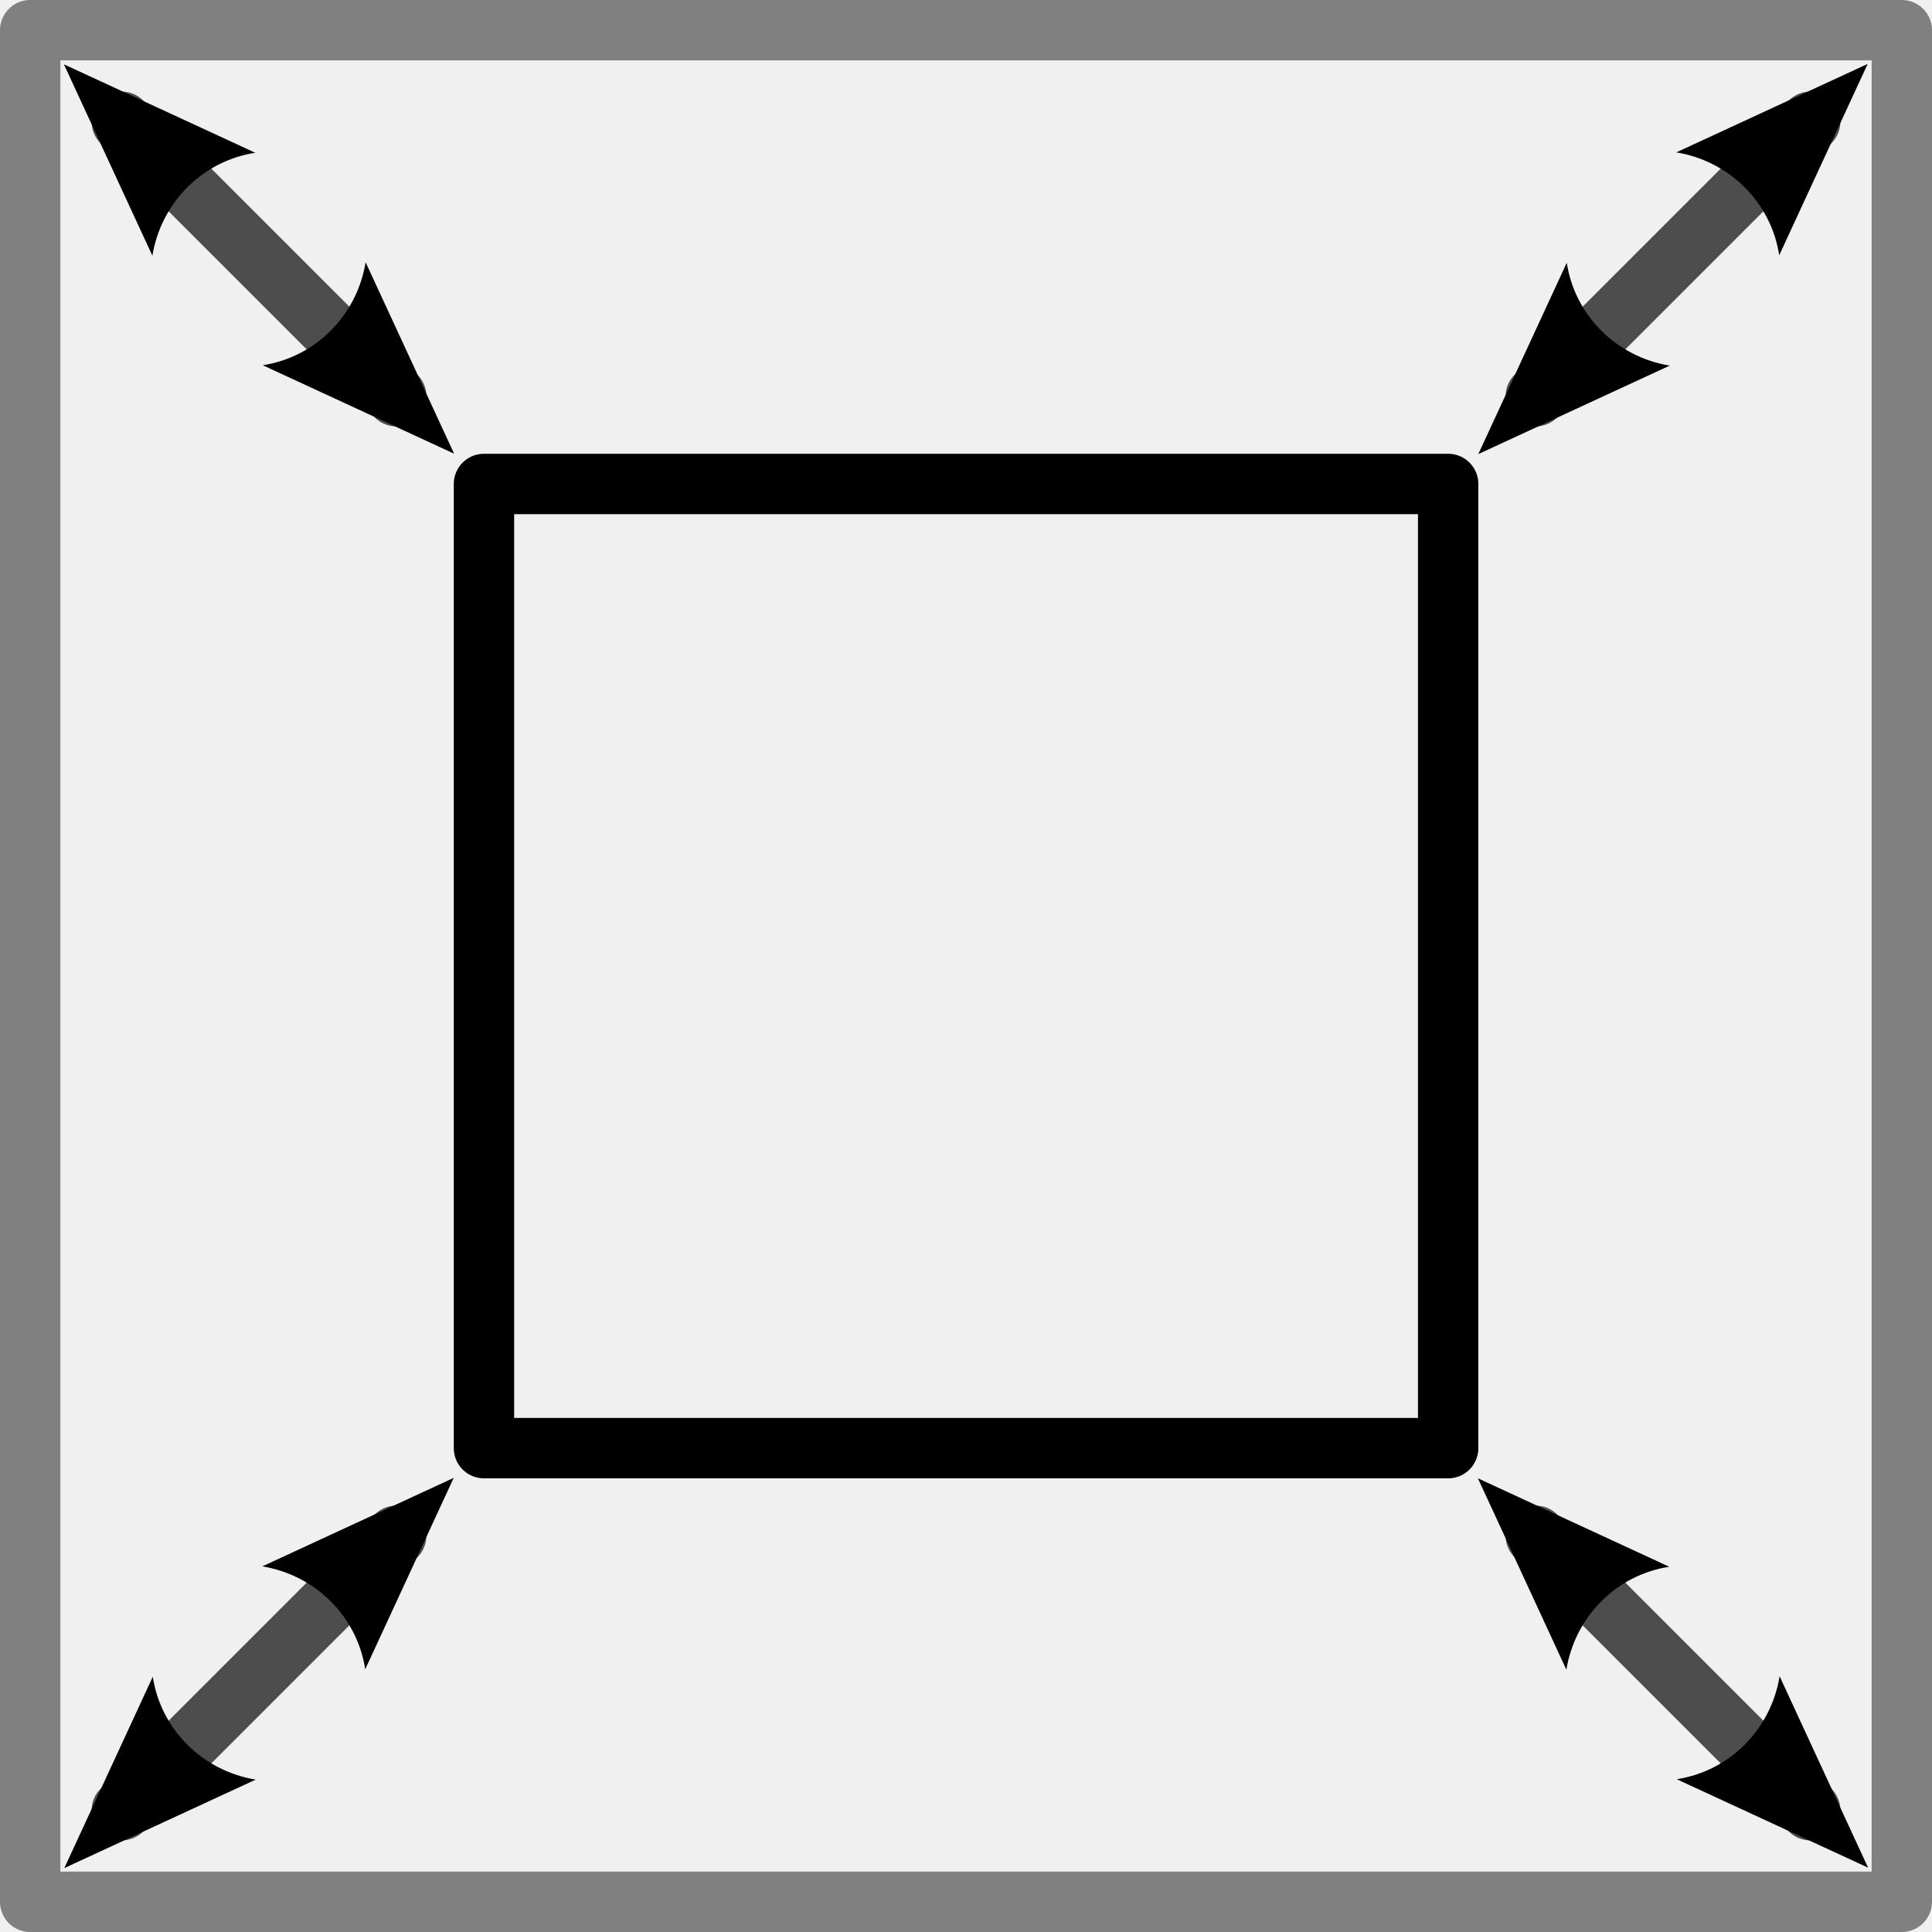
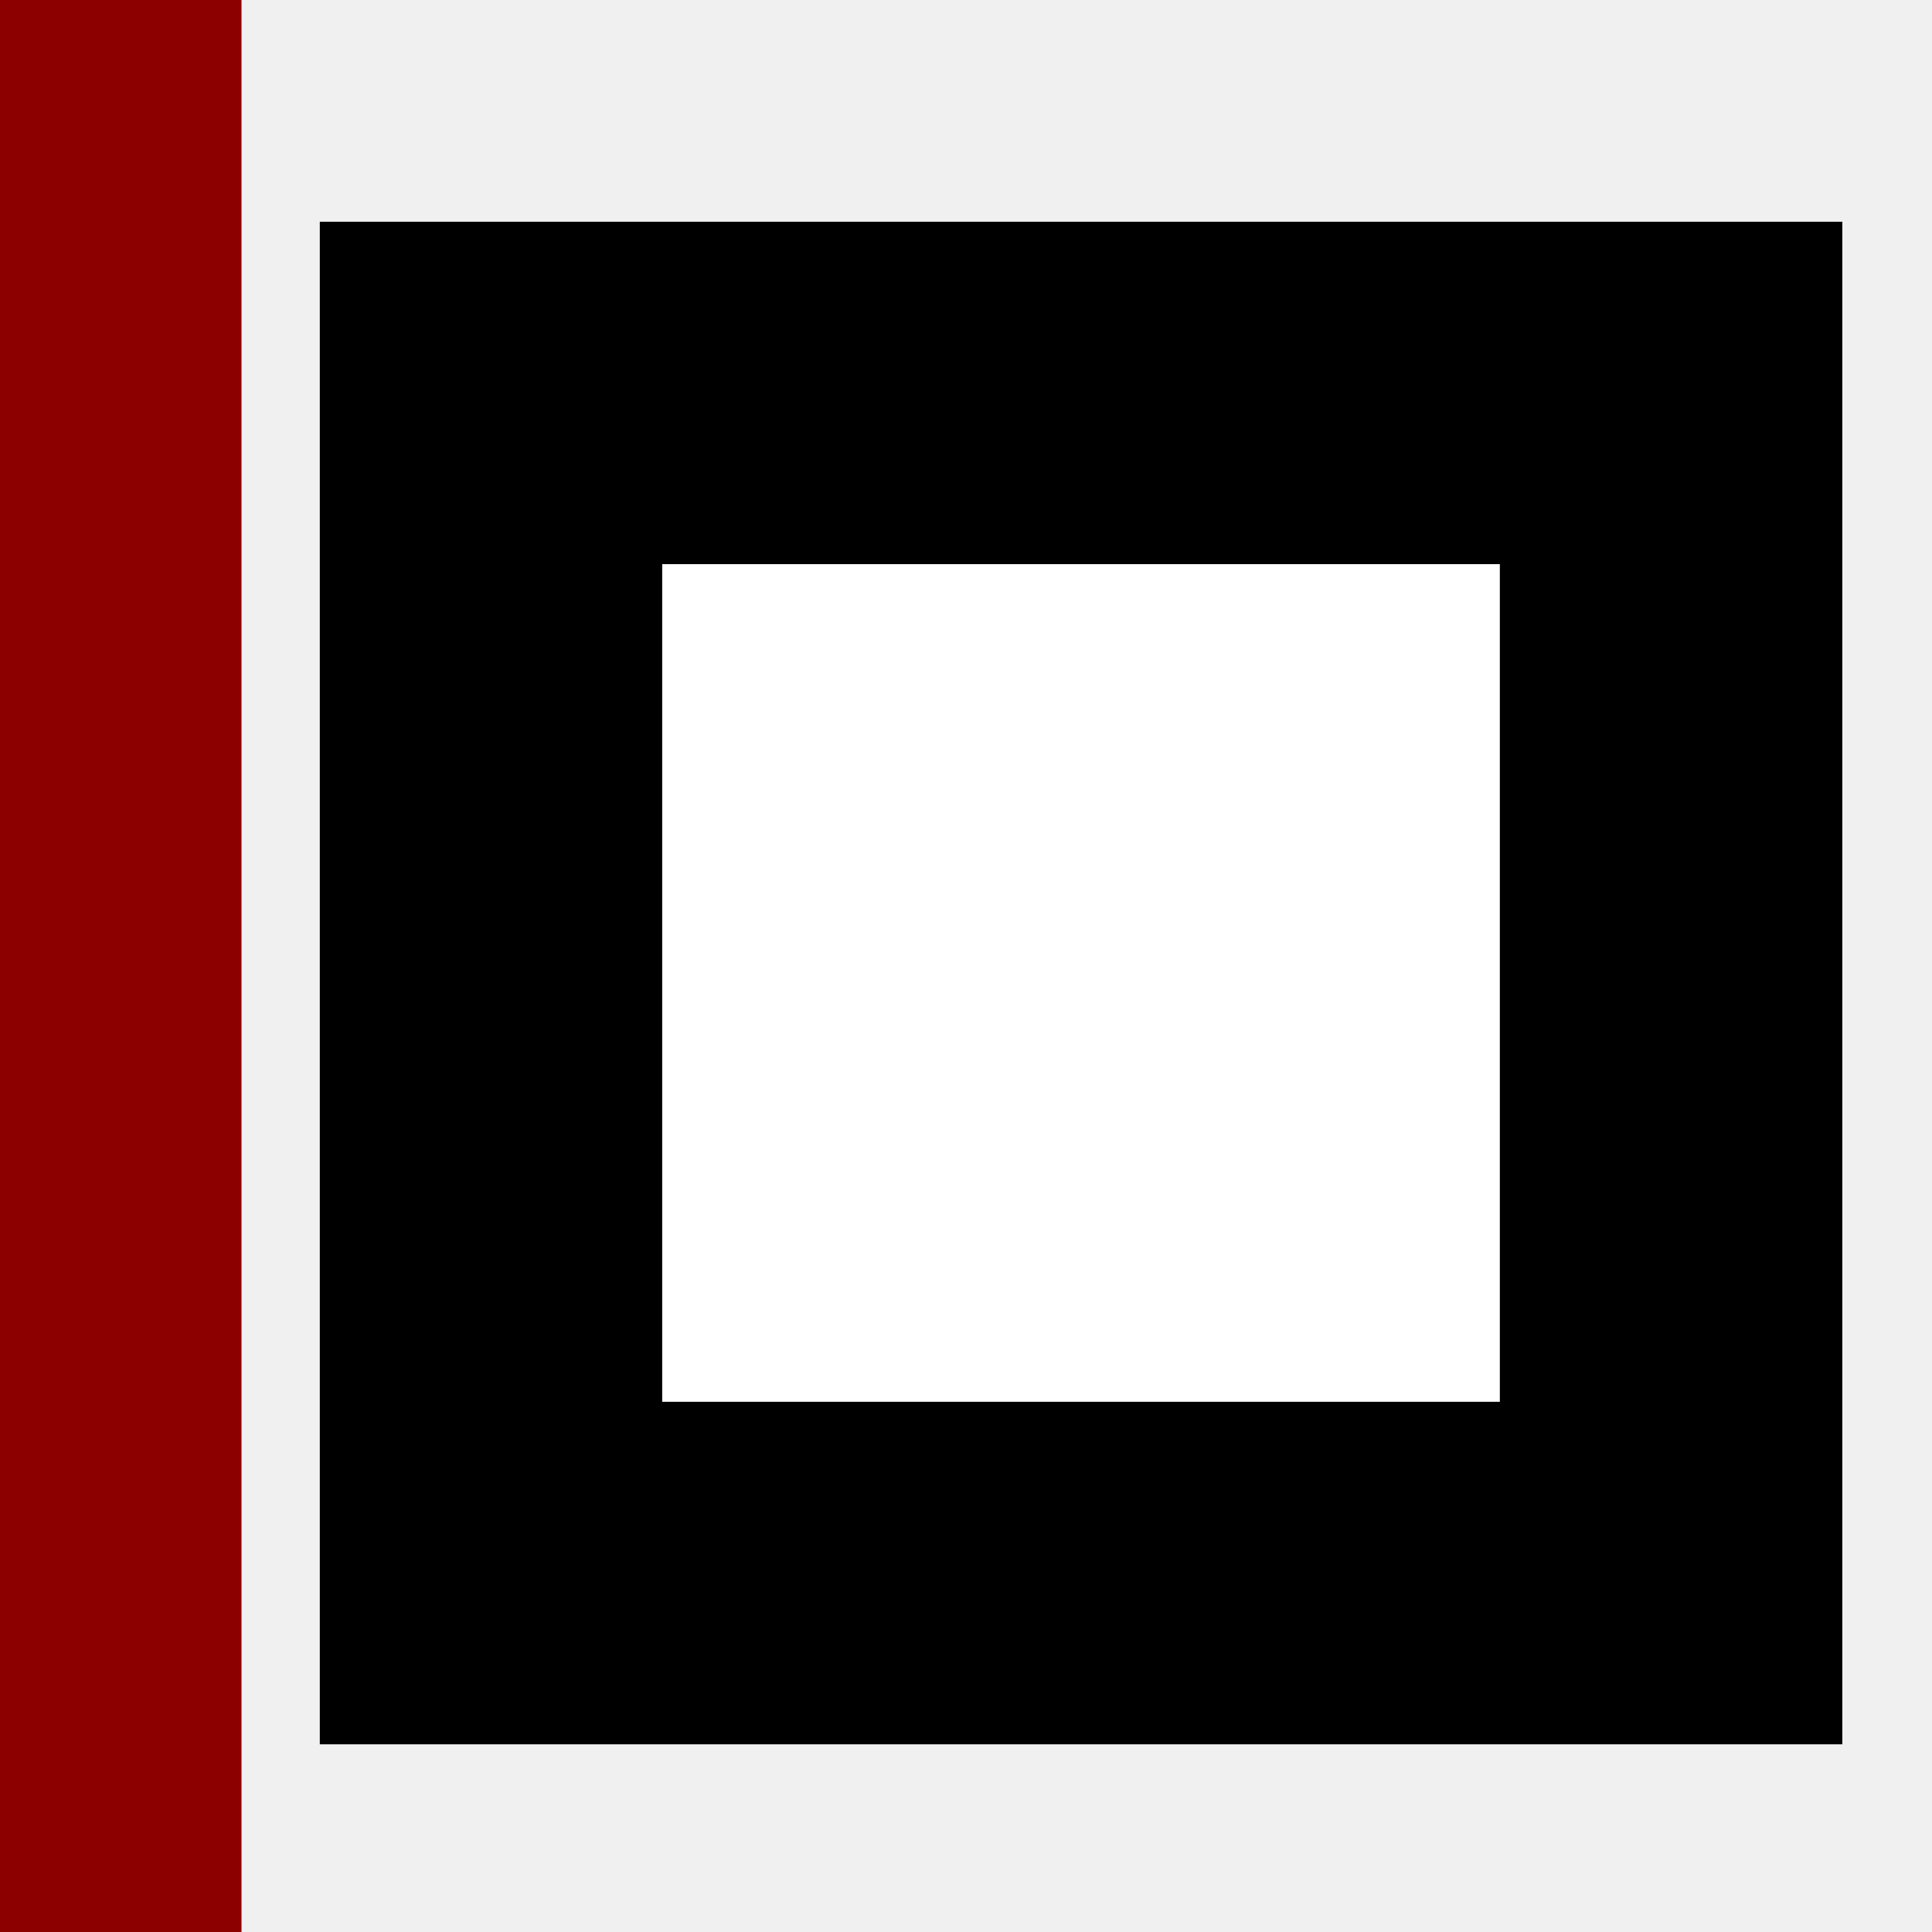
<svg xmlns="http://www.w3.org/2000/svg" width="16" height="16" id="svg2" version="1.1">
  <defs id="defs4">
    <marker orient="auto" refY="0.0" refX="0.0" id="Arrow2Sstart" style="overflow:visible">
      <path id="path4430" style="font-size:12.0;fill-rule:evenodd;stroke-width:0.625;stroke-linejoin:round" d="M 8.719,4.034 L -2.207,0.016 L 8.719,-4.002 C 6.973,-1.63 6.983,1.616 8.719,4.034 z " transform="scale(0.3) translate(-2.3,0)" />
    </marker>
    <marker orient="auto" refY="0.0" refX="0.0" id="Arrow2Send" style="overflow:visible;">
      <path id="path3744" style="font-size:12.0;fill-rule:evenodd;stroke-width:0.625;stroke-linejoin:round;" d="M 8.719,4.034 L -2.207,0.016 L 8.719,-4.002 C 6.973,-1.63 6.983,1.616 8.719,4.034 z " transform="scale(0.3) rotate(180) translate(-2.3,0)" />
    </marker>
    <marker orient="auto" refY="0.0" refX="0.0" id="Arrow1Mend" style="overflow:visible;">
      <path id="path3720" d="M 0.0,0.0 L 5.0,-5.0 L -12.5,0.0 L 5.0,5.0 L 0.0,0.0 z " style="fill-rule:evenodd;stroke:#000000;stroke-width:1.0pt;marker-start:none;" transform="scale(0.4) rotate(180) translate(10,0)" />
    </marker>
    <marker orient="auto" refY="0.0" refX="0.0" id="DiamondS" style="overflow:visible">
      <path id="path3797" d="M 0,-7.071 L -7.071,0 L 0,7.071 L 7.071,0 L 0,-7.071 z " style="fill-rule:evenodd;stroke:#000000;stroke-width:1.0pt;marker-start:none" transform="scale(0.2)" />
    </marker>
    <marker orient="auto" refY="0.0" refX="0.0" id="Arrow2Mend" style="overflow:visible;">
      <path id="path3738" style="font-size:12.0;fill-rule:evenodd;stroke-width:0.625;stroke-linejoin:round;" d="M 8.719,4.034 L -2.207,0.016 L 8.719,-4.002 C 6.973,-1.63 6.983,1.616 8.719,4.034 z " transform="scale(0.6) rotate(180) translate(0,0)" />
    </marker>
    <marker orient="auto" refY="0.0" refX="0.0" id="Arrow1Lend" style="overflow:visible;">
      <path id="path3714" d="M 0.0,0.0 L 5.0,-5.0 L -12.5,0.0 L 5.0,5.0 L 0.0,0.0 z " style="fill-rule:evenodd;stroke:#000000;stroke-width:1.0pt;marker-start:none;" transform="scale(0.8) rotate(180) translate(12.5,0)" />
    </marker>
    <marker orient="auto" refY="0" refX="0" id="Arrow2Send-5" style="overflow:visible">
      <path id="path3744-5" style="font-size:12px;fill-rule:evenodd;stroke-width:0.625;stroke-linejoin:round" d="M 8.719,4.034 -2.207,0.016 8.719,-4.002 c -1.745,2.372 -1.735,5.617 -6e-7,8.035 z" transform="matrix(-0.3,0,0,-0.3,0.69,0)" />
    </marker>
  </defs>
  <g id="layer1" transform="translate(0,-1036.362)">
-     <path style="fill:none;stroke:#4d4d4d;stroke-width:0.5;stroke-linecap:round;stroke-linejoin:round;stroke-miterlimit:4;stroke-opacity:1;stroke-dasharray:none;marker-start:url(#Arrow2Sstart);marker-mid:none;marker-end:url(#Arrow2Send-5)" d="m 1.009,1037.371 2.272,2.272" id="path3009" />
-     <path style="fill:none;stroke:#4d4d4d;stroke-width:0.5;stroke-linecap:round;stroke-linejoin:round;stroke-miterlimit:4;stroke-opacity:1;stroke-dasharray:none;marker-start:url(#Arrow2Sstart);marker-end:url(#Arrow2Send-5)" d="m 14.991,1037.371 -2.272,2.272" id="path3011" />
-     <path style="fill:none;stroke:#4d4d4d;stroke-width:0.5;stroke-linecap:round;stroke-linejoin:round;stroke-miterlimit:4;stroke-opacity:1;stroke-dasharray:none;marker-start:url(#Arrow2Sstart);marker-end:url(#Arrow2Send-5)" d="m 14.991,1051.353 -2.272,-2.272" id="path3013" />
-     <path style="fill:none;stroke:#4d4d4d;stroke-width:0.5;stroke-linecap:round;stroke-linejoin:round;stroke-miterlimit:4;stroke-opacity:1;stroke-dasharray:none;marker-start:url(#Arrow2Sstart);marker-end:url(#Arrow2Send-5)" d="M 1.009,1051.353 3.281,1049.081" id="path3015" />
-     <rect style="fill:none;stroke:#808080;stroke-width:0.5;stroke-linecap:round;stroke-linejoin:round;stroke-miterlimit:4;stroke-opacity:1;stroke-dasharray:none;stroke-dashoffset:0" id="rect3005" width="15.5" height="15.5" x="0.25" y="1036.612" />
-     <rect style="fill:none;stroke:#000000;stroke-width:0.5;stroke-linecap:round;stroke-linejoin:round;stroke-miterlimit:4;stroke-opacity:1;stroke-dasharray:none;stroke-dashoffset:0" id="rect3007" width="7.985" height="7.985" x="4.008" y="1040.37" />
+     <rect ry="2.5365337e-06" rx="1.8662621e-06" y="1036.362" x="0" height="16" width="2" id="rect3089" style="fill:#8c0000;fill-opacity:1;stroke:none" />
+     <rect style="fill:#000000;fill-opacity:1;stroke:#000000;stroke-width:1.717;stroke-linecap:round;stroke-miterlimit:4;stroke-opacity:1;stroke-dasharray:none" id="rect16022-8" width="10.892" height="10.892" x="3.507" y="1039.057" />
+     <rect style="fill:#ffffff;fill-opacity:1;stroke:none" id="rect16022-8-6" width="6.937" height="6.937" x="5.484" y="1041.034" />
  </g>
</svg>
